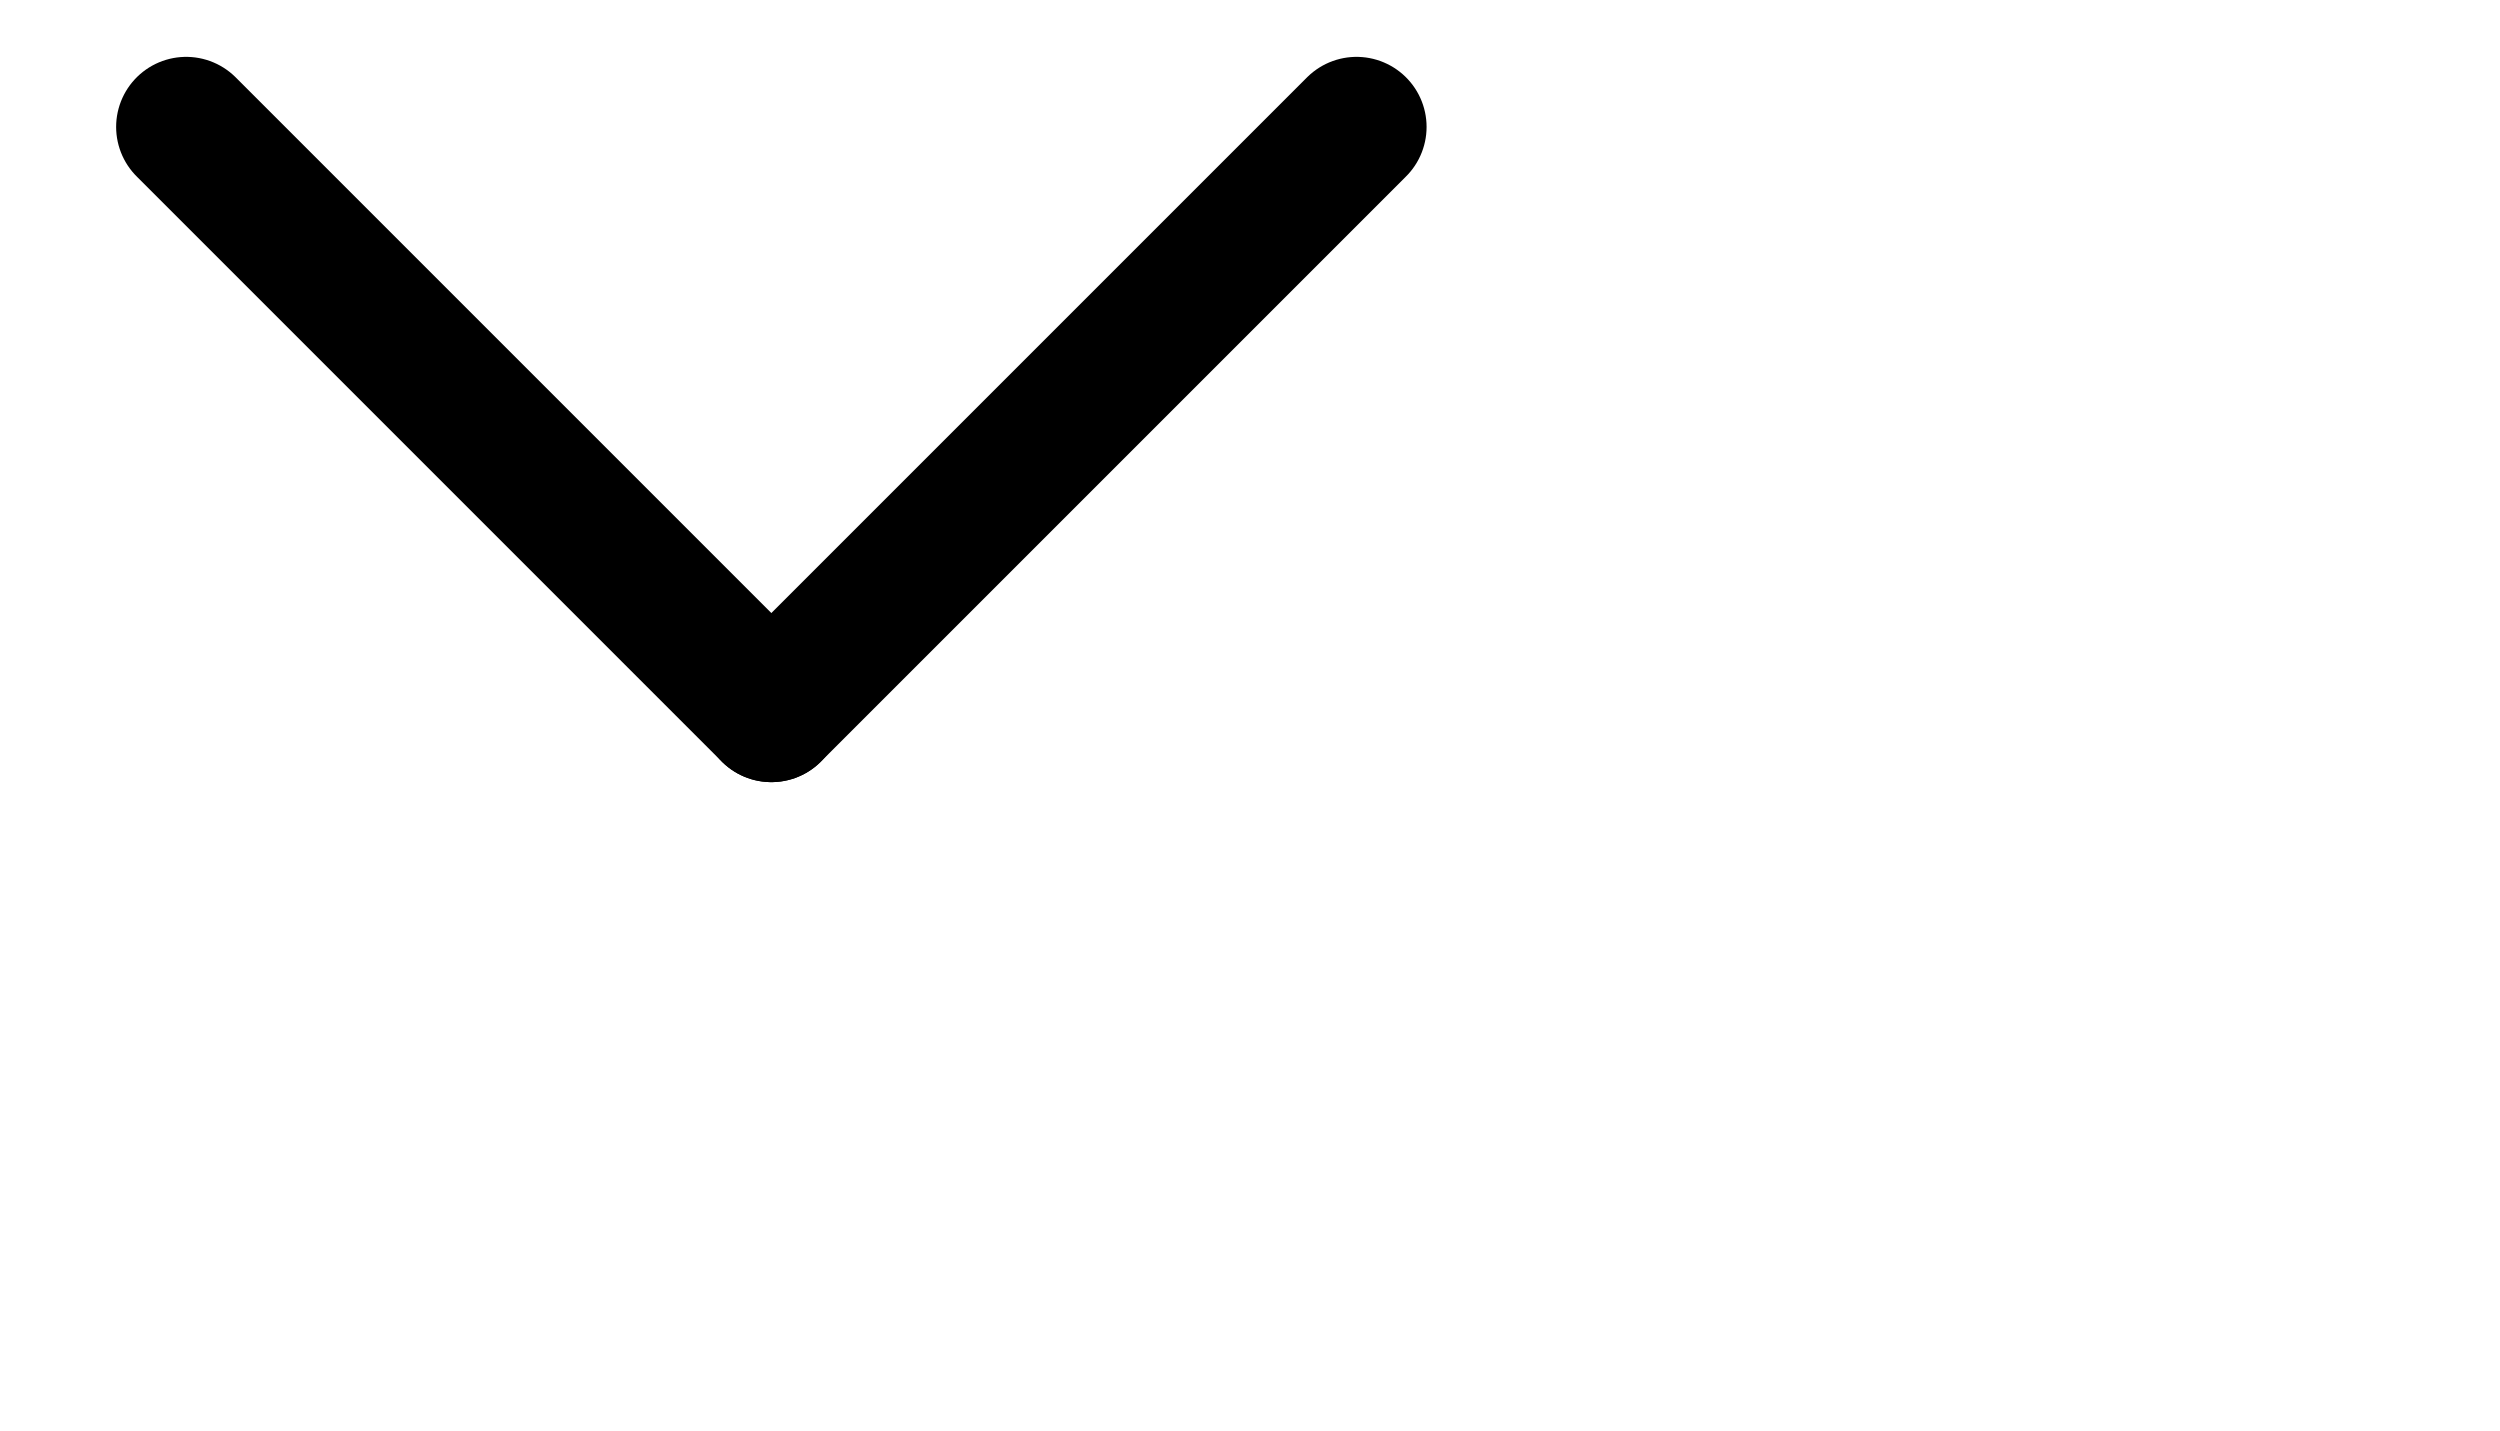
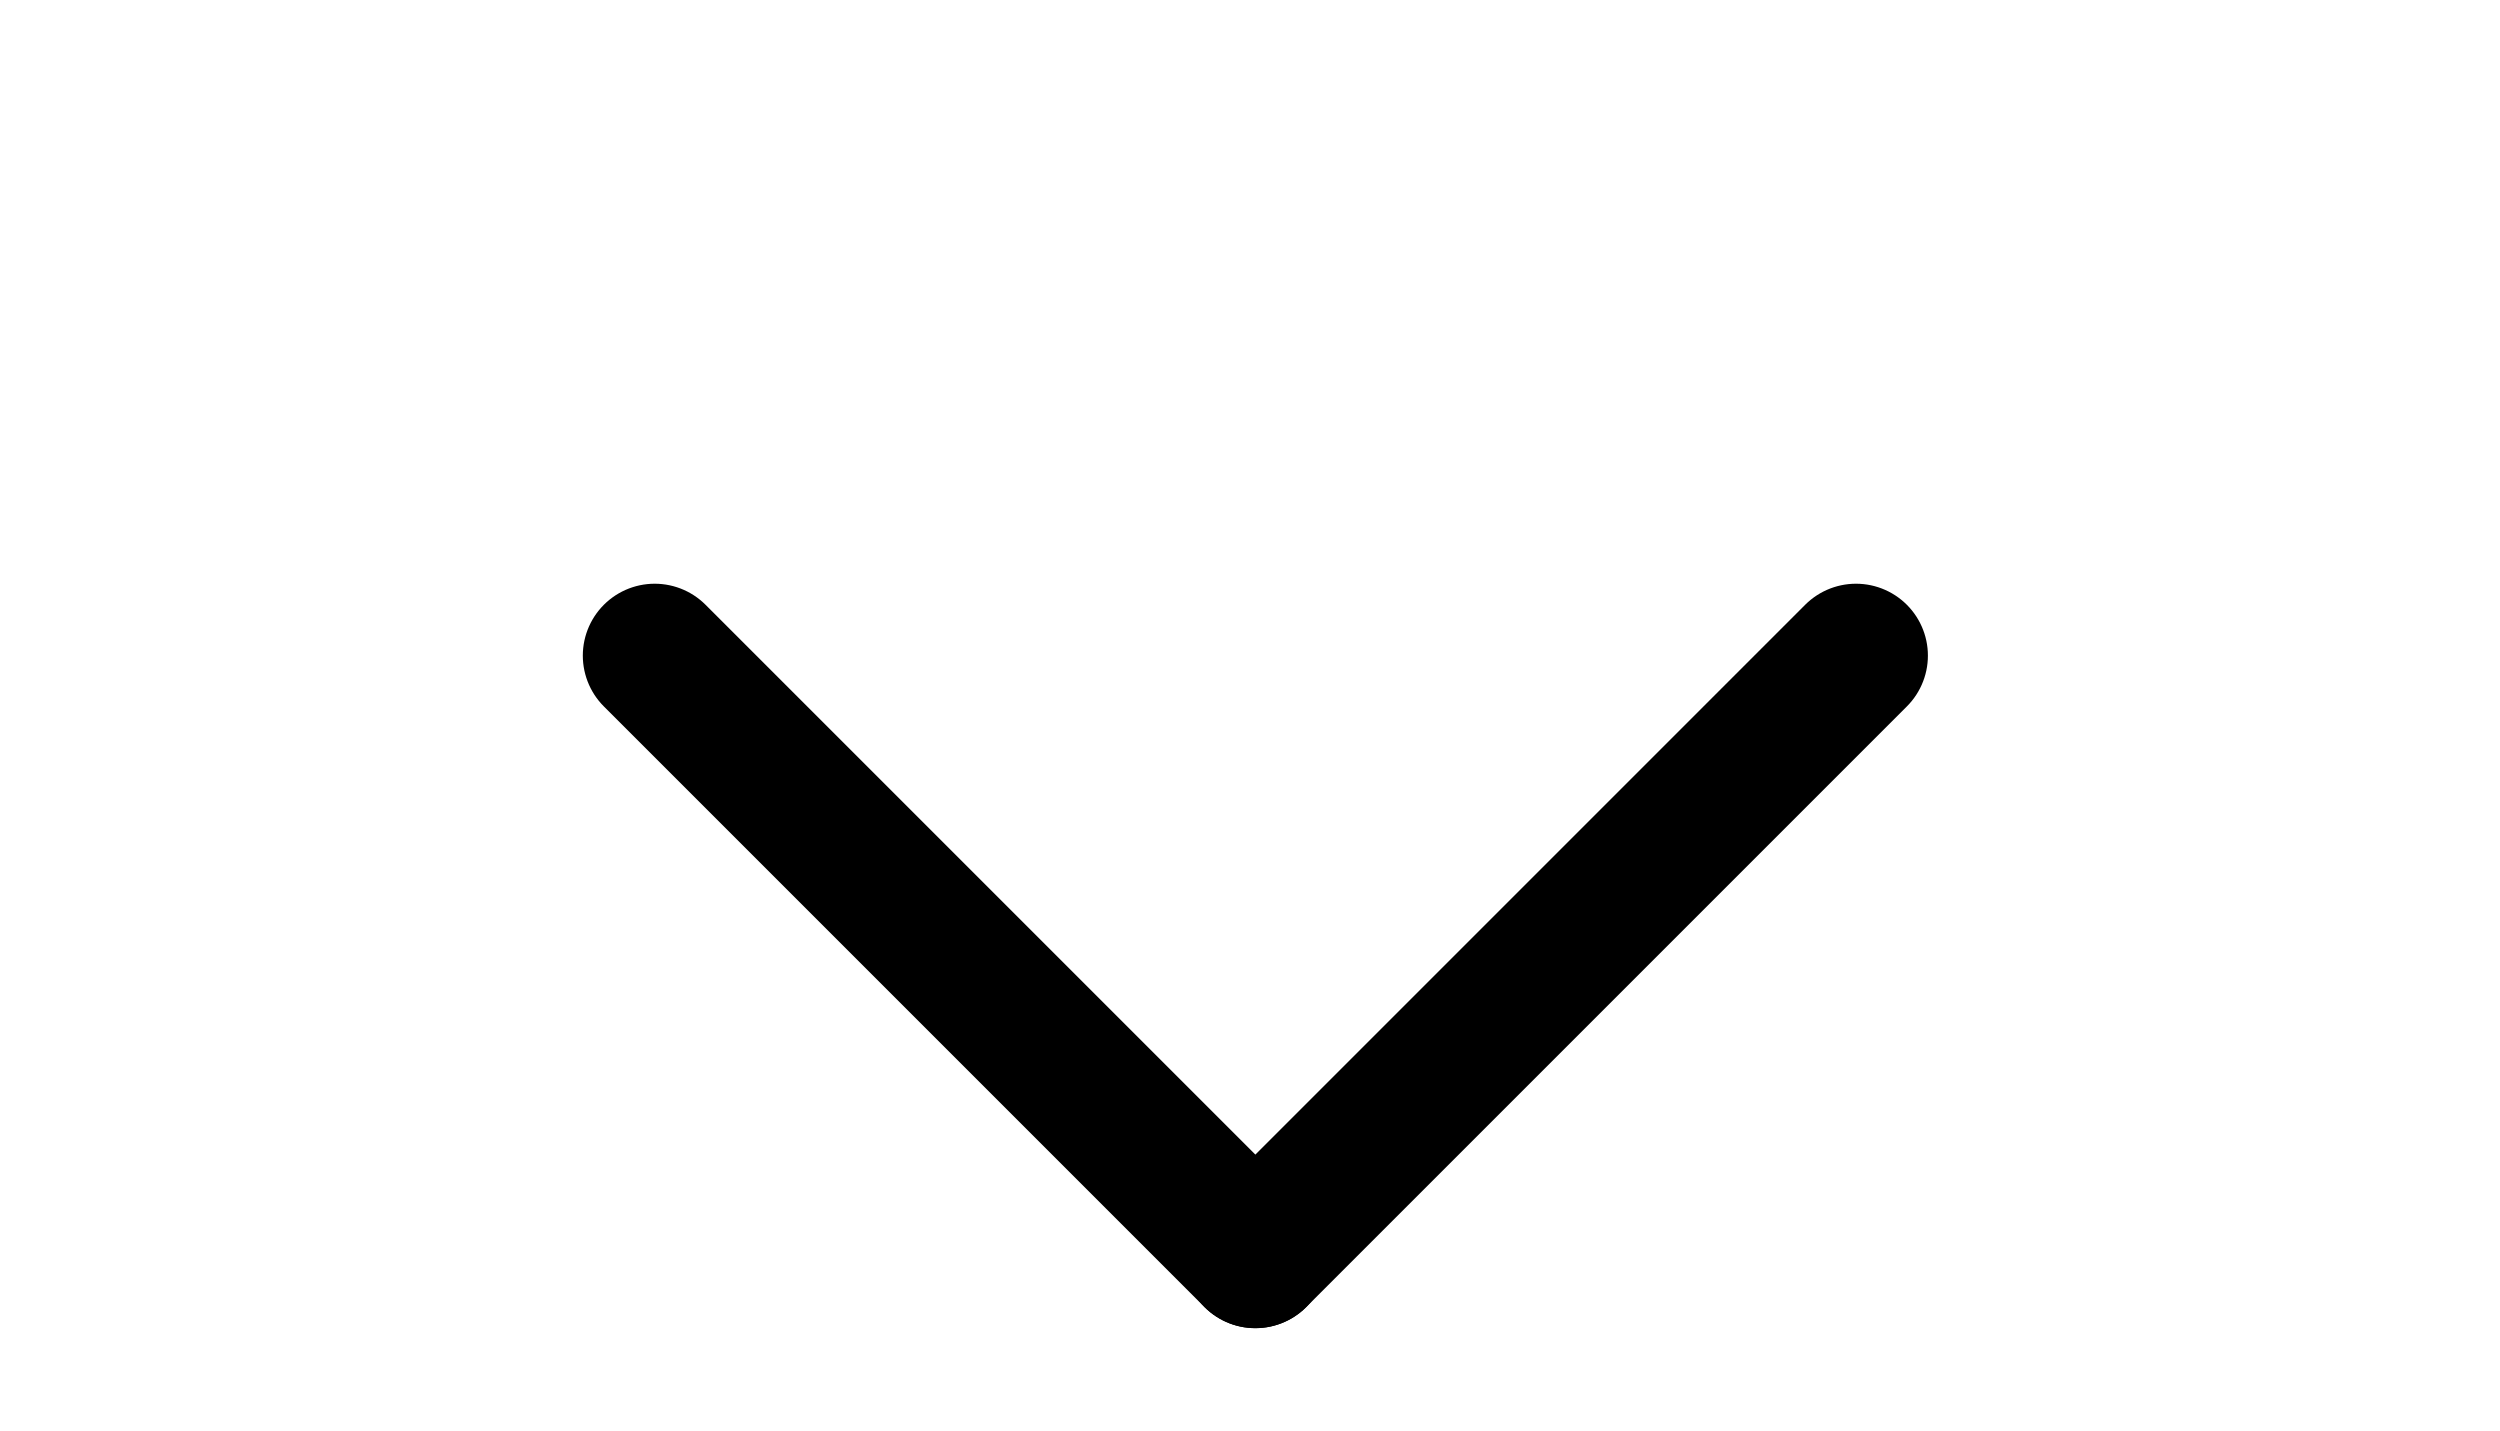
- <svg xmlns="http://www.w3.org/2000/svg" width="19.538" height="11.183" viewBox="0 0 19.538 11.183">
+ <svg xmlns="http://www.w3.org/2000/svg" width="19.538" height="11.183" viewBox="0 0 11.975 10.895">
  <defs>
    <style>.a{fill:none;stroke:#db4437;stroke-linecap:round;stroke-width:2px;}</style>
  </defs>
-   <g transform="matrix(0.547376, 0, 0, 0.547376, 1.454958, 0.991757)" style="">
+   <g transform="matrix(0.547376, 0, 0, 0.547376, 1.454958, 4.991757)" style="">
    <g transform="translate(18.831 -2.121) rotate(90)">
      <line class="a" y1="8.355" x2="8.355" transform="translate(10.476 2.121) rotate(90)" style="fill: rgb(0, 0, 0); stroke: rgb(0, 0, 0);" />
      <line class="a" x1="8.355" y1="8.355" transform="translate(10.476 10.476) rotate(90)" style="stroke: rgb(0, 0, 0);" />
    </g>
  </g>
</svg>
